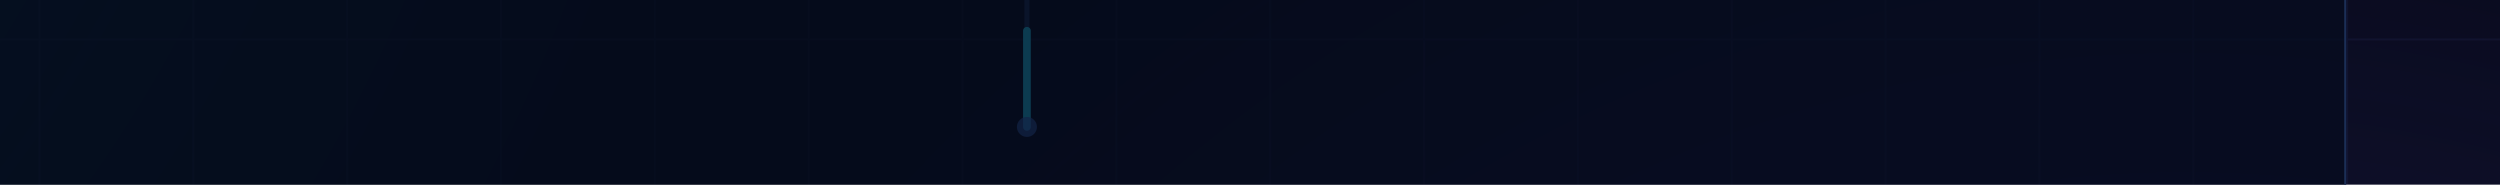
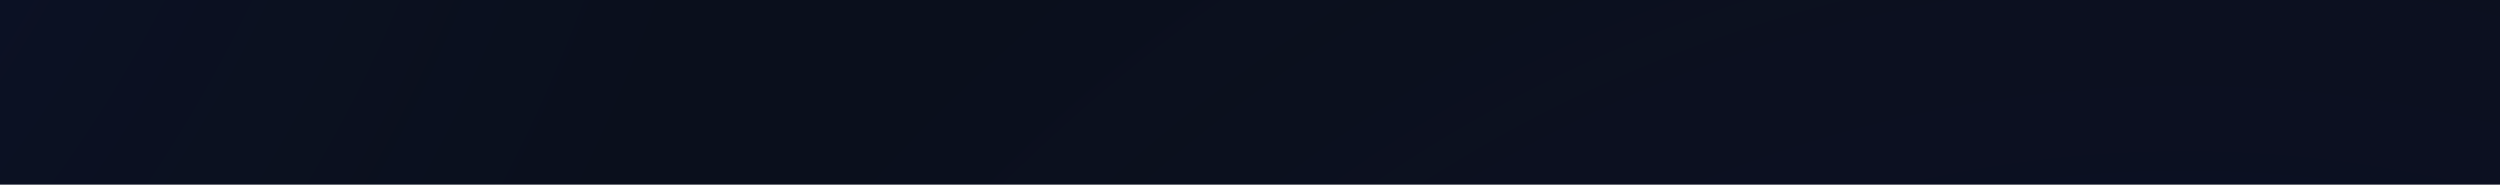
<svg xmlns="http://www.w3.org/2000/svg" viewBox="0 0 650 48" width="650" height="48" role="img" aria-label="">
  <defs>
    <radialGradient id="bg_1d4ed8">
      <stop offset="0" stop-color="#1d4ed8" />
      <stop offset=".55" stop-color="#1d4ed8" stop-opacity=".3" />
      <stop offset="1" stop-color="#1d4ed8" stop-opacity="0" />
    </radialGradient>
-     <radialGradient id="bg_0891b2">
-       <stop offset="0" stop-color="#0891b2" />
-       <stop offset=".55" stop-color="#0891b2" stop-opacity=".3" />
-       <stop offset="1" stop-color="#0891b2" stop-opacity="0" />
+     <radialGradient id="bg_1e40af">
+       <stop offset="0" stop-color="#1e40af" />
+       <stop offset=".55" stop-color="#1e40af" stop-opacity=".3" />
+       <stop offset="1" stop-color="#1e40af" stop-opacity="0" />
    </radialGradient>
-     <radialGradient id="bg_4f46e5">
-       <stop offset="0" stop-color="#4f46e5" />
-       <stop offset=".55" stop-color="#4f46e5" stop-opacity=".3" />
-       <stop offset="1" stop-color="#4f46e5" stop-opacity="0" />
+     <radialGradient id="bg_312e81">
+       <stop offset="0" stop-color="#312e81" />
+       <stop offset=".55" stop-color="#312e81" stop-opacity=".3" />
+       <stop offset="1" stop-color="#312e81" stop-opacity="0" />
    </radialGradient>
-     <radialGradient id="bg_0e7490">
-       <stop offset="0" stop-color="#0e7490" />
-       <stop offset=".55" stop-color="#0e7490" stop-opacity=".3" />
-       <stop offset="1" stop-color="#0e7490" stop-opacity="0" />
+     <radialGradient id="bg_1e3a8a">
+       <stop offset="0" stop-color="#1e3a8a" />
+       <stop offset=".55" stop-color="#1e3a8a" stop-opacity=".3" />
+       <stop offset="1" stop-color="#1e3a8a" stop-opacity="0" />
    </radialGradient>
-     <radialGradient id="bg_6d28d9">
-       <stop offset="0" stop-color="#6d28d9" />
-       <stop offset=".55" stop-color="#6d28d9" stop-opacity=".3" />
-       <stop offset="1" stop-color="#6d28d9" stop-opacity="0" />
+     <radialGradient id="bg_1d4ed8">
+       <stop offset="0" stop-color="#1d4ed8" />
+       <stop offset=".55" stop-color="#1d4ed8" stop-opacity=".3" />
+       <stop offset="1" stop-color="#1d4ed8" stop-opacity="0" />
    </radialGradient>
    <pattern id="bg_grid" width="40" height="40" patternUnits="userSpaceOnUse" patternTransform="translate(-30 -30)">
      <path d="M40 0H0V40" fill="none" stroke="#6ea0ff" stroke-opacity=".055" />
    </pattern>
    <linearGradient id="bg_hbar" x1="0" y1="0" x2="0" y2="1">
-       <stop offset="0" stop-color="#22d3ee" />
-       <stop offset="1" stop-color="#8b5cf6" />
+       <stop offset="0" stop-color="#4da3ff" />
+       <stop offset="1" stop-color="#4da3ff" />
    </linearGradient>
    <clipPath id="bg_clip">
      <path d="M0 0 H650 V48 H0 V0 Z" />
    </clipPath>
  </defs>
  <style>.bgA{animation:bgA 40s ease-in-out infinite alternate}.bgB{animation:bgB 52s ease-in-out infinite alternate}.bgC{animation:bgC 64s ease-in-out infinite alternate}@keyframes bgA{to{transform:translate(70px,30px)}}@keyframes bgB{to{transform:translate(-80px,40px)}}@keyframes bgC{to{transform:translate(50px,-50px)}}.bgP{stroke-dasharray:30 970;animation:bgP 9s linear infinite}@keyframes bgP{from{stroke-dashoffset:1000}to{stroke-dashoffset:0}}.bgR{animation:bgR 60s linear infinite}@keyframes bgR{to{transform:rotate(360deg)}}.bgRr{animation:bgR 90s linear infinite reverse}.bgF{animation:bgF 14s ease-in-out infinite alternate}@keyframes bgF{to{transform:translateY(-18px)}}.bgU{animation:bgU 26s linear infinite}@keyframes bgU{from{transform:translateY(0);opacity:0}10%{opacity:.8}90%{opacity:.8}to{transform:translateY(-360px);opacity:0}}.t{font-family:-apple-system,"Segoe UI",Helvetica,Arial,sans-serif}.mo{font-family:ui-monospace,SFMono-Regular,Consolas,Menlo,monospace}@media (prefers-reduced-motion:reduce){*{animation:none!important}}</style>
-   <path d="M0 0 H650 V48 H0 V0 Z" fill="#04070f" />
+   <path d="M0 0 H650 V48 H0 V0 Z" fill="#0a0f1c" />
  <g clip-path="url(#bg_clip)">
    <g class="bgA">
-       <circle cx="-270" cy="-160" r="480" fill="url(#bg_0891b2)" opacity="0.5" />
+       <circle cx="-270" cy="-160" r="480" fill="url(#bg_1e40af)" opacity="0.22" />
    </g>
    <g class="bgB">
-       <circle cx="570" cy="360" r="480" fill="url(#bg_4f46e5)" opacity="0.5" />
-     </g>
-     <rect width="650" height="48" fill="url(#bg_grid)" />
-     <g transform="translate(-350 -19030)">
-       <path d="M110 18917 H423 V18957 H803 V19023 H617 V19063" fill="none" stroke="#2b4b86" stroke-opacity=".55" stroke-width="1.3" stroke-linejoin="round" />
-       <path d="M110 18917 H423 V18957 H803 V19023 H617 V19063" pathLength="1000" fill="none" stroke="#22d3ee" stroke-width="2" stroke-linecap="round" stroke-linejoin="round" class="bgP" style="animation-delay:-2.3s" />
-       <circle cx="110" cy="18917" r="2.6" fill="#3b6bc4" opacity=".7" />
-       <circle cx="423" cy="18957" r="2.6" fill="#3b6bc4" opacity=".7" />
-       <circle cx="803" cy="19023" r="2.6" fill="#3b6bc4" opacity=".7" />
-       <circle cx="617" cy="19063" r="2.6" fill="#3b6bc4" opacity=".7" />
-     </g>
-     <g transform="translate(-350 -19030)">
-       <path d="M489 19017 H700 V18951 H1113 V18911 H917 V18977 H1079 V18937" fill="none" stroke="#2b4b86" stroke-opacity=".55" stroke-width="1.3" stroke-linejoin="round" />
-       <path d="M489 19017 H700 V18951 H1113 V18911 H917 V18977 H1079 V18937" pathLength="1000" fill="none" stroke="#4da3ff" stroke-width="2" stroke-linecap="round" stroke-linejoin="round" class="bgP" style="animation-delay:-7.4s" />
-       <circle cx="489" cy="19017" r="2.6" fill="#3b6bc4" opacity=".7" />
-       <circle cx="700" cy="18951" r="2.6" fill="#3b6bc4" opacity=".7" />
-       <circle cx="1113" cy="18911" r="2.6" fill="#3b6bc4" opacity=".7" />
-       <circle cx="917" cy="18977" r="2.6" fill="#3b6bc4" opacity=".7" />
-       <circle cx="1079" cy="18937" r="2.6" fill="#3b6bc4" opacity=".7" />
-     </g>
-     <circle cx="640" cy="272" r="1.4" fill="#9fc4ff" class="bgU" style="animation-duration:27s;animation-delay:-18s" />
-     <circle cx="204" cy="142" r="1.1" fill="#9fc4ff" class="bgU" style="animation-duration:34s;animation-delay:-10s" />
-     <circle cx="203" cy="251" r="1.7" fill="#9fc4ff" class="bgU" style="animation-duration:21s;animation-delay:-6s" />
-     <circle cx="301" cy="366" r="1.1" fill="#9fc4ff" class="bgU" style="animation-duration:29s;animation-delay:-8s" />
-     <circle cx="331" cy="398" r="1.2" fill="#9fc4ff" class="bgU" style="animation-duration:36s;animation-delay:-2s" />
-     <circle cx="414" cy="292" r="1.9" fill="#9fc4ff" class="bgU" style="animation-duration:20s;animation-delay:-8s" />
-   </g>
-   <defs>
-     <clipPath id="cc">
-       <rect x="0" y="0" width="610" height="48" />
-     </clipPath>
-   </defs>
-   <g clip-path="url(#cc)">
-     <g transform="translate(-310 -16)">
-       <path d="M0 0 H920 V80 H0 V0 Z" fill="#060c1f" fill-opacity=".76" stroke="#1b2f57" />
+       <circle cx="570" cy="360" r="480" fill="url(#bg_312e81)" opacity="0.22" />
    </g>
  </g>
</svg>
